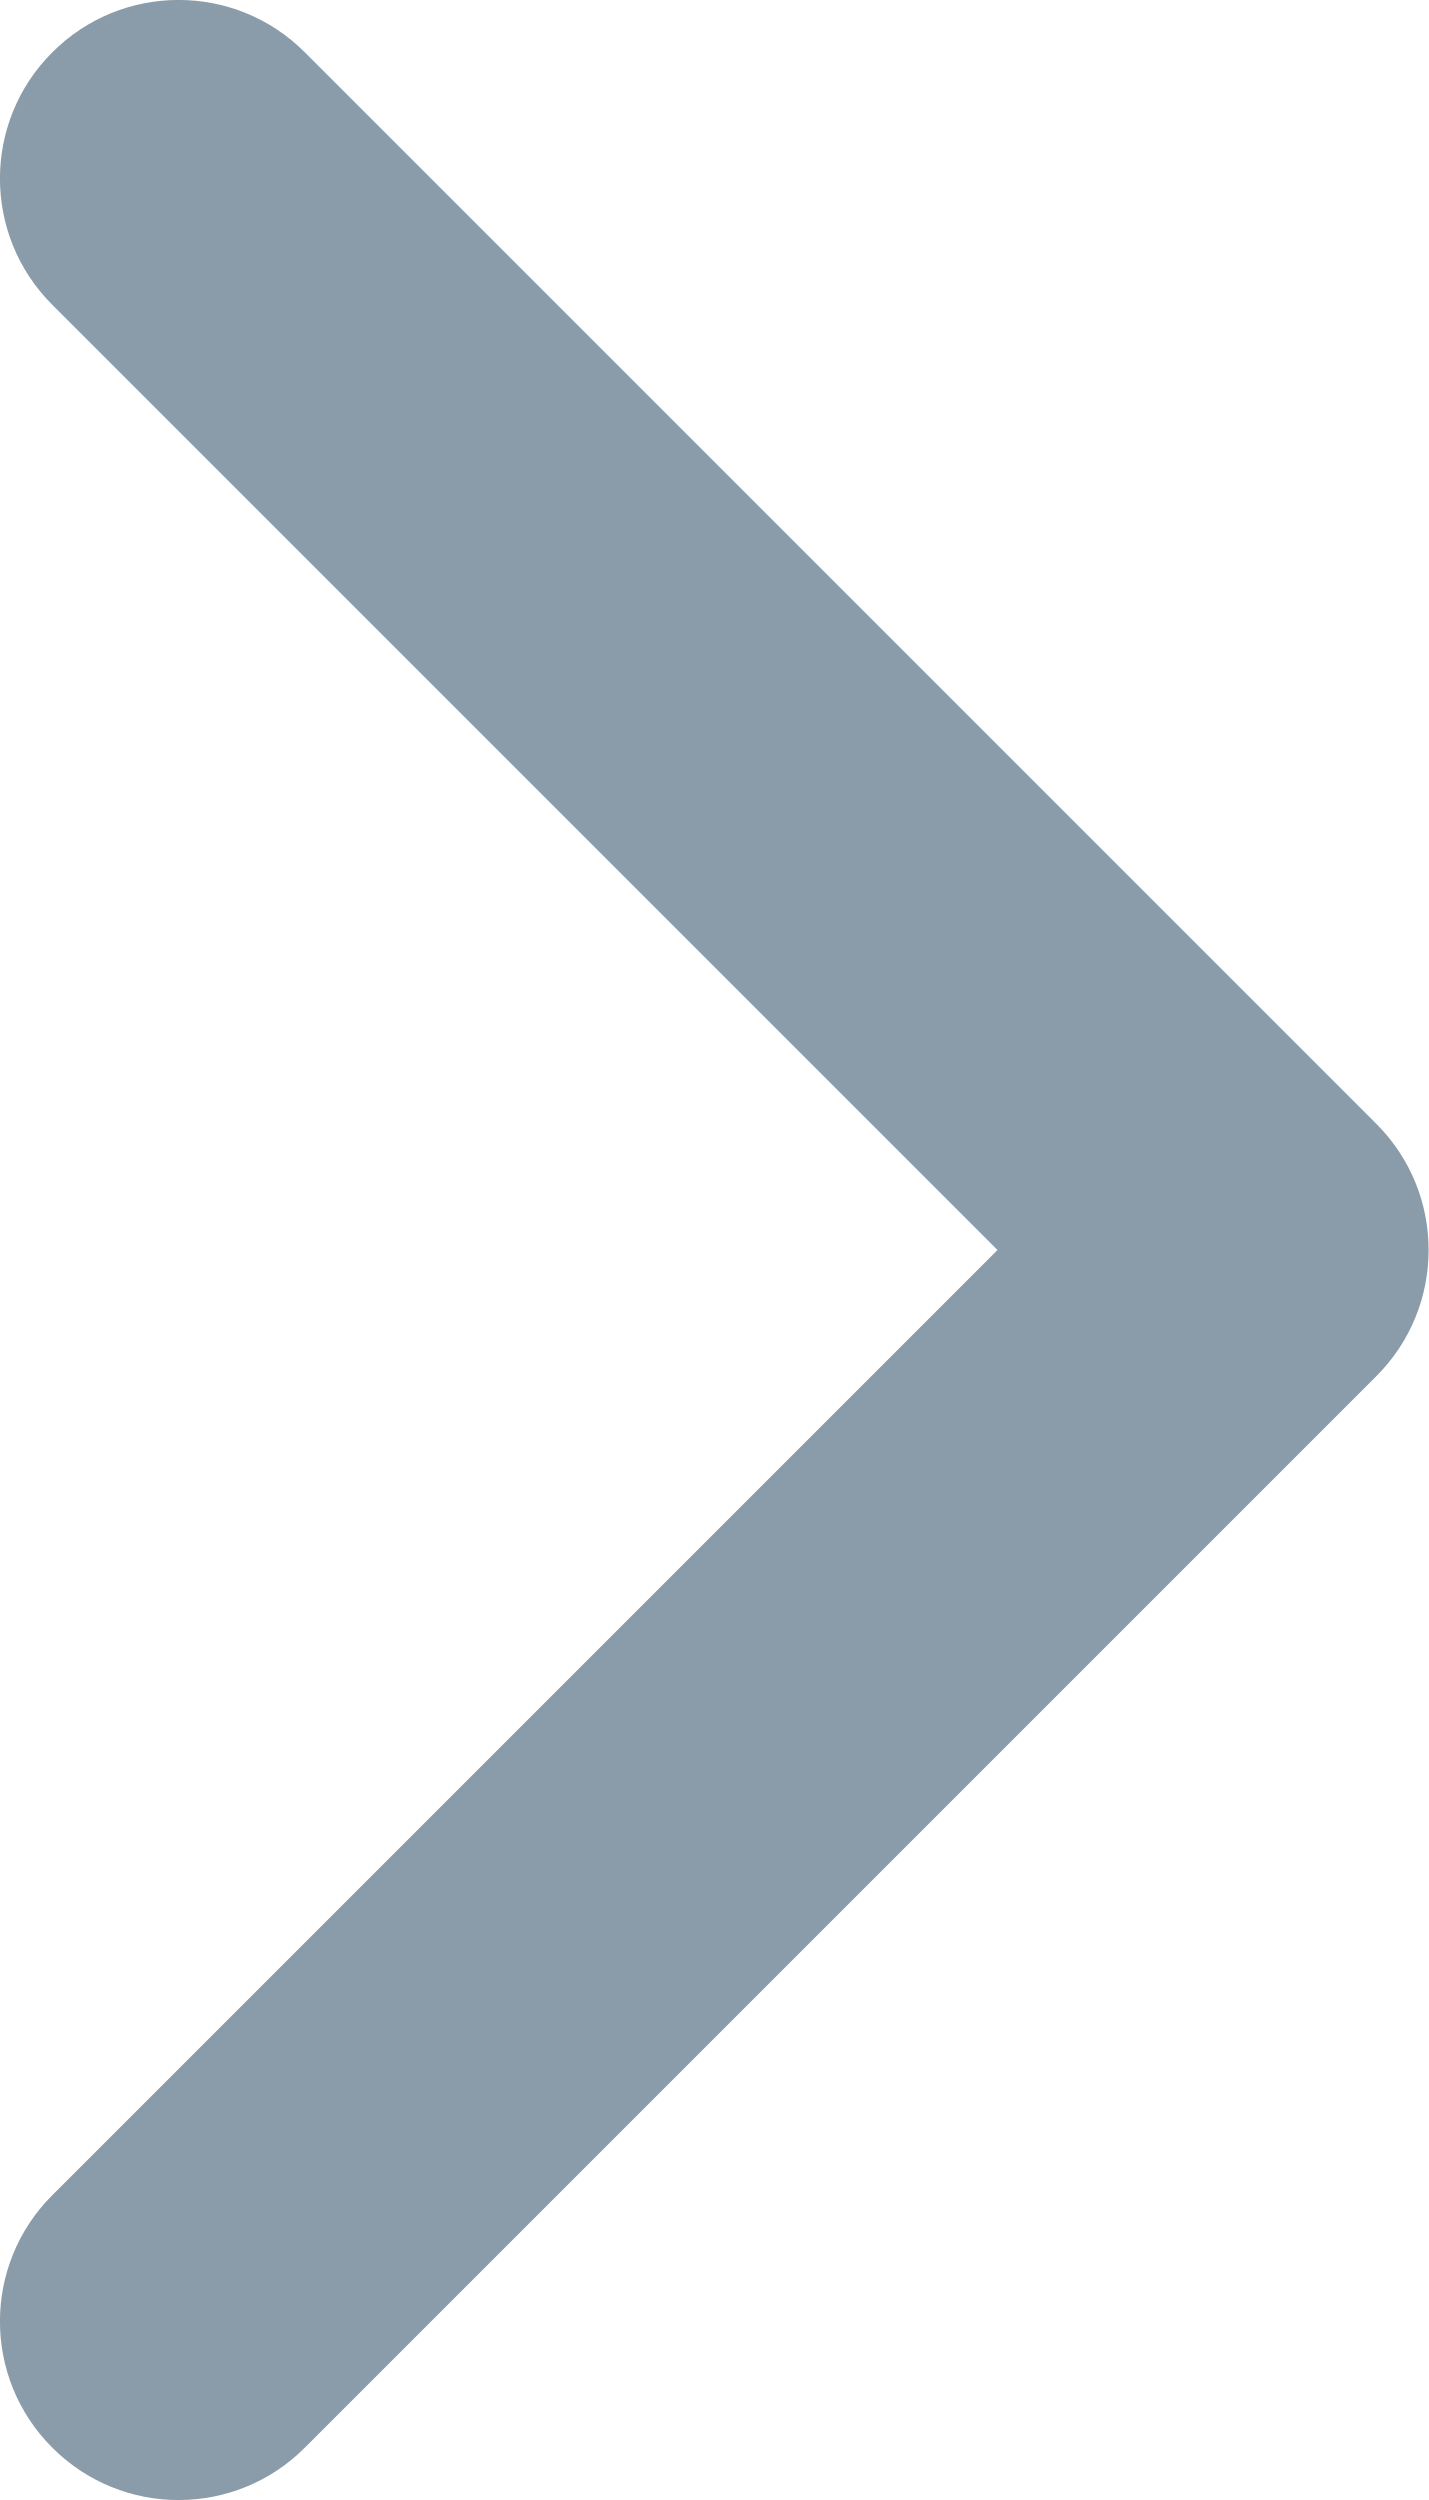
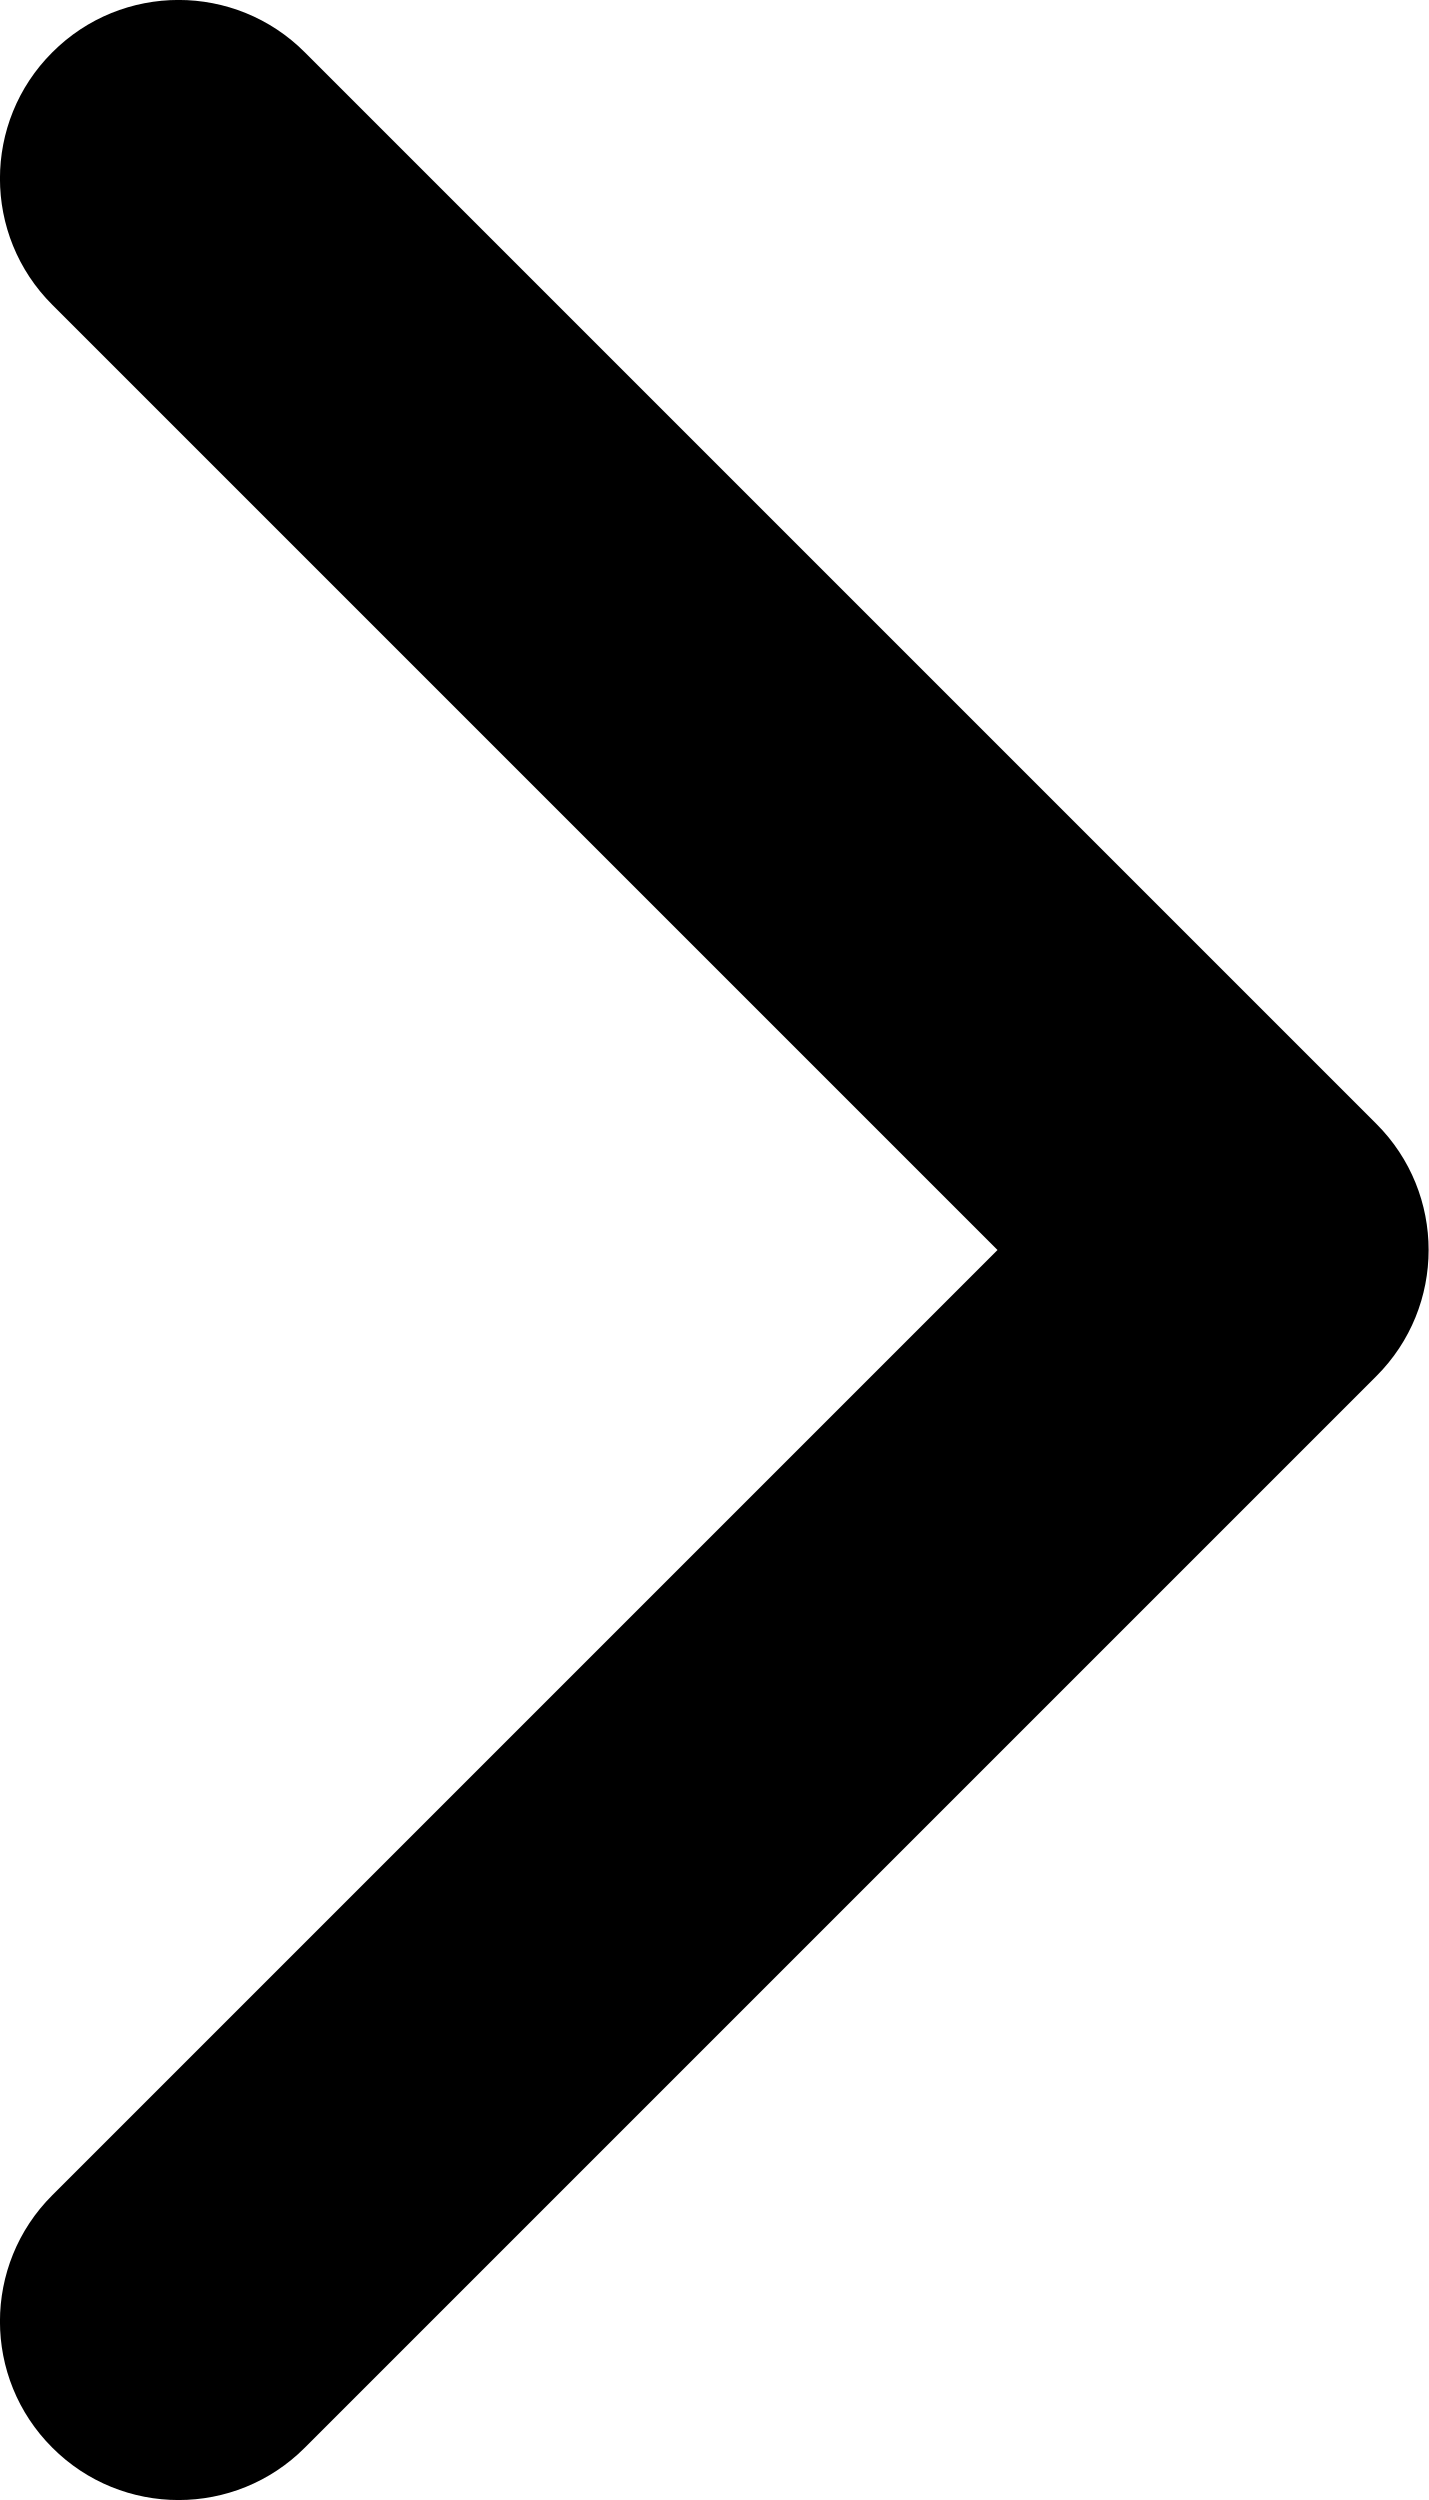
- <svg xmlns="http://www.w3.org/2000/svg" width="8" height="14" viewBox="0 0 8 14" fill="none">
-   <path fill-rule="evenodd" clip-rule="evenodd" d="M0.293 0.293C0.683 -0.098 1.317 -0.098 1.707 0.293L7.707 6.293C8.098 6.683 8.098 7.317 7.707 7.707L1.707 13.707C1.317 14.098 0.683 14.098 0.293 13.707C-0.098 13.317 -0.098 12.683 0.293 12.293L5.586 7L0.293 1.707C-0.098 1.317 -0.098 0.683 0.293 0.293Z" fill="#8A9CA9" />
+ <svg xmlns="http://www.w3.org/2000/svg" viewBox="0 0 8 14" fill="currentColor">
+   <path fill-rule="evenodd" clip-rule="evenodd" d="M0.293 0.293C0.683 -0.098 1.317 -0.098 1.707 0.293L7.707 6.293C8.098 6.683 8.098 7.317 7.707 7.707L1.707 13.707C1.317 14.098 0.683 14.098 0.293 13.707C-0.098 13.317 -0.098 12.683 0.293 12.293L5.586 7L0.293 1.707C-0.098 1.317 -0.098 0.683 0.293 0.293Z" fill="currentColor" />
</svg>
